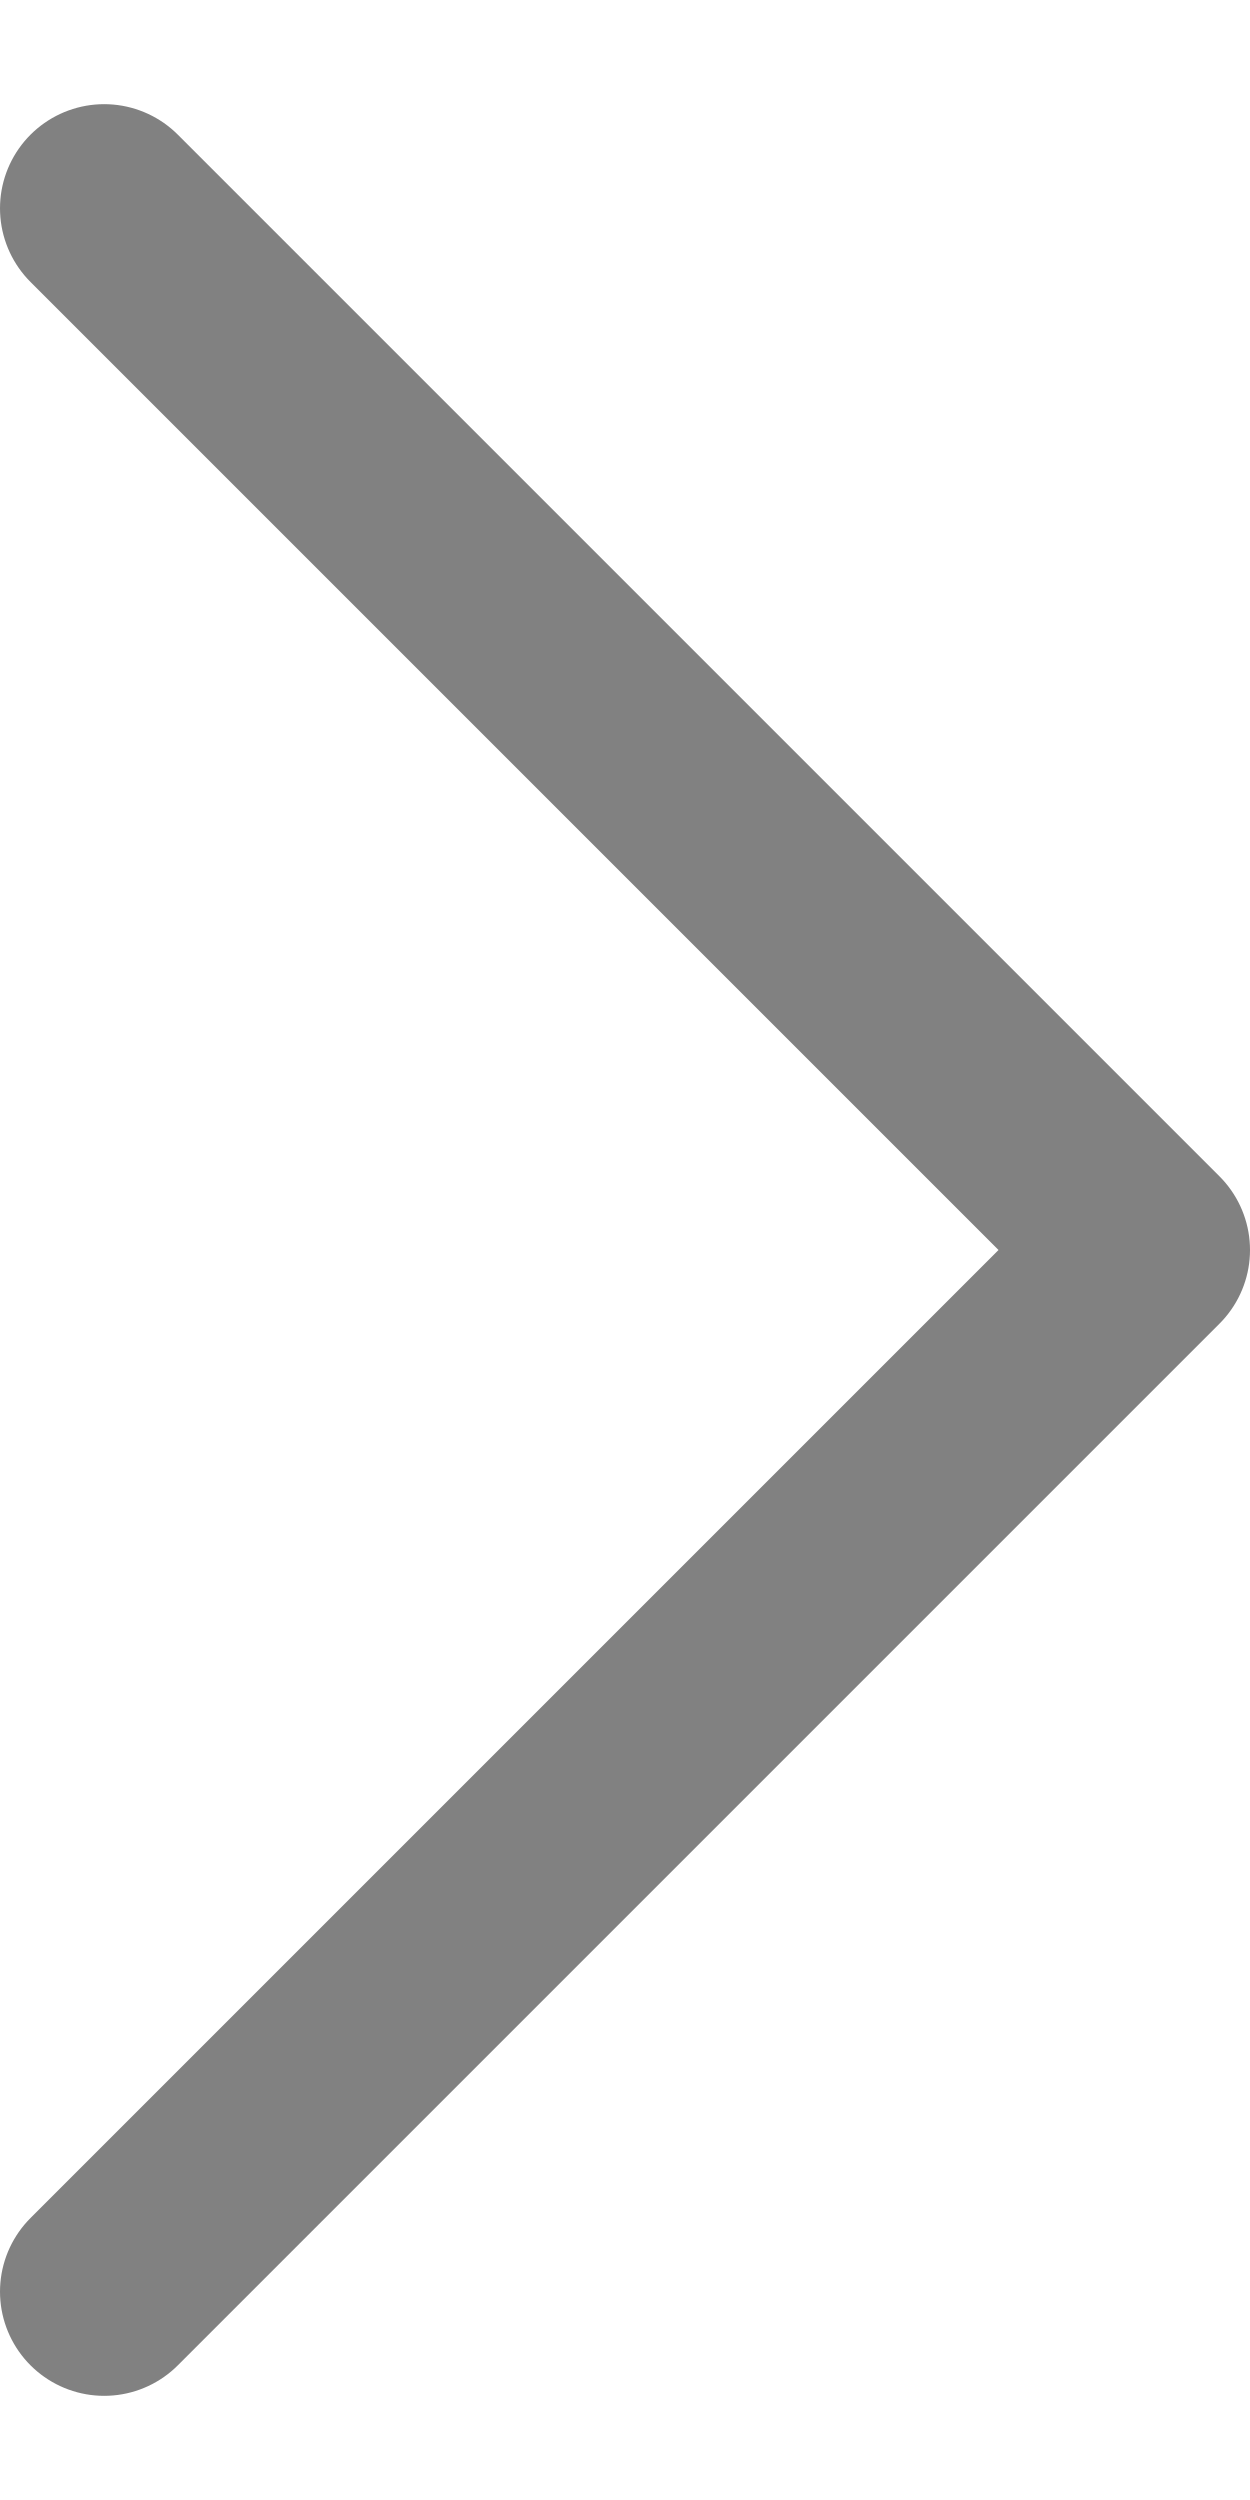
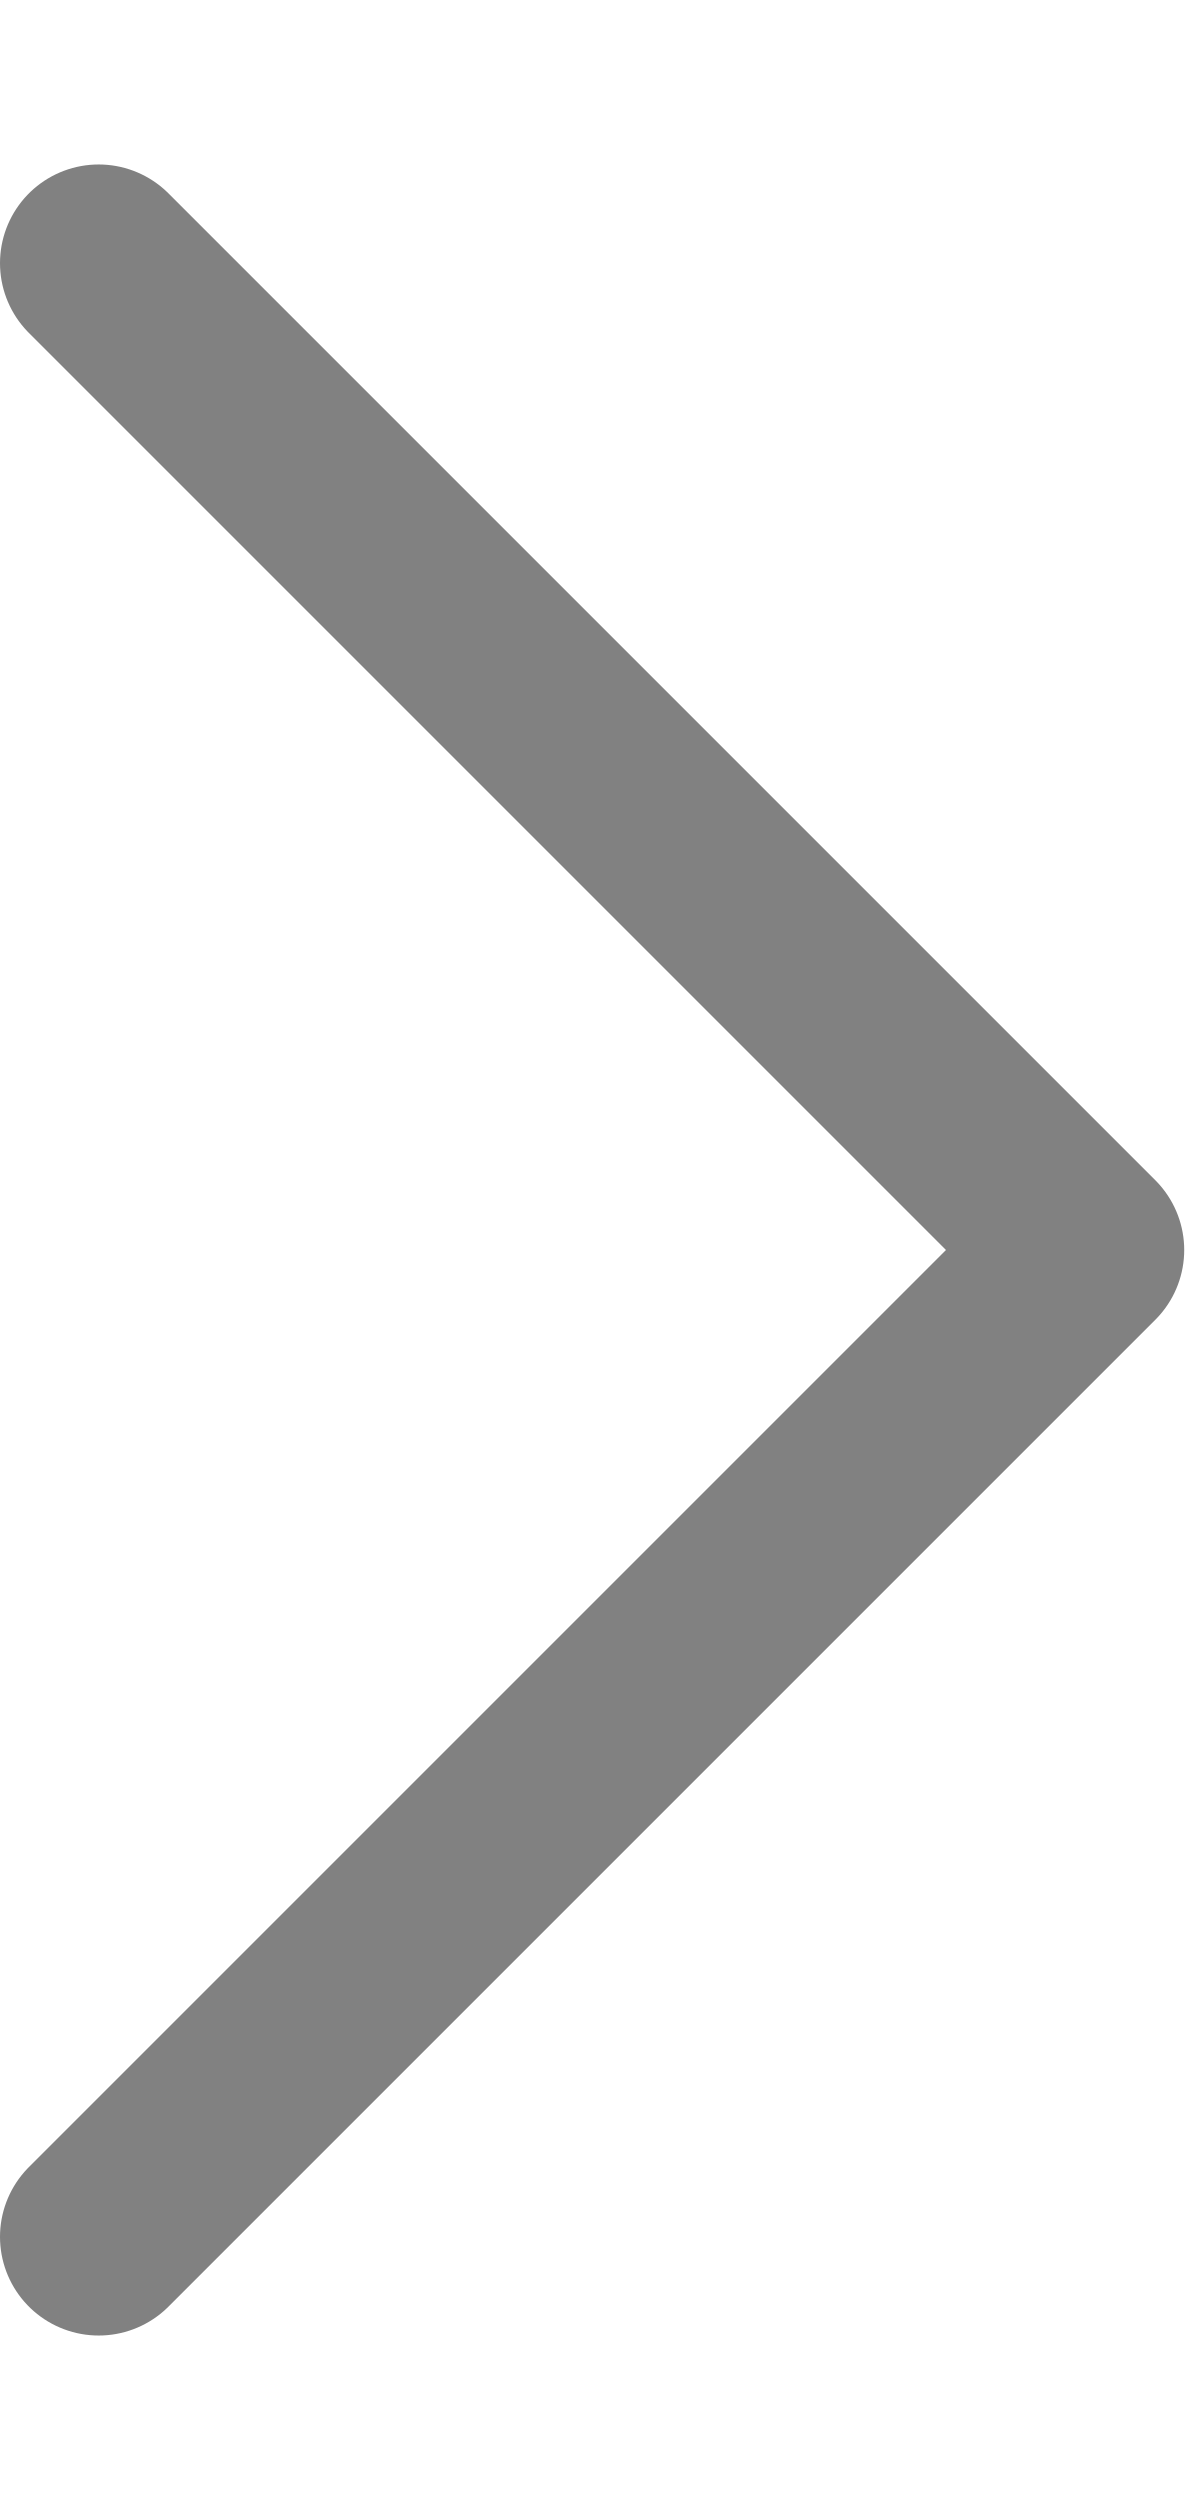
- <svg xmlns="http://www.w3.org/2000/svg" width="10" height="20" viewBox="0 0 12 22" fill="none">
+ <svg xmlns="http://www.w3.org/2000/svg" width="9" height="19" viewBox="0 0 12 22" fill="none">
  <path d="M1 1L11 11L1 21" stroke="#818181" stroke-width="2" stroke-miterlimit="10" stroke-linecap="round" stroke-linejoin="round" />
</svg>
